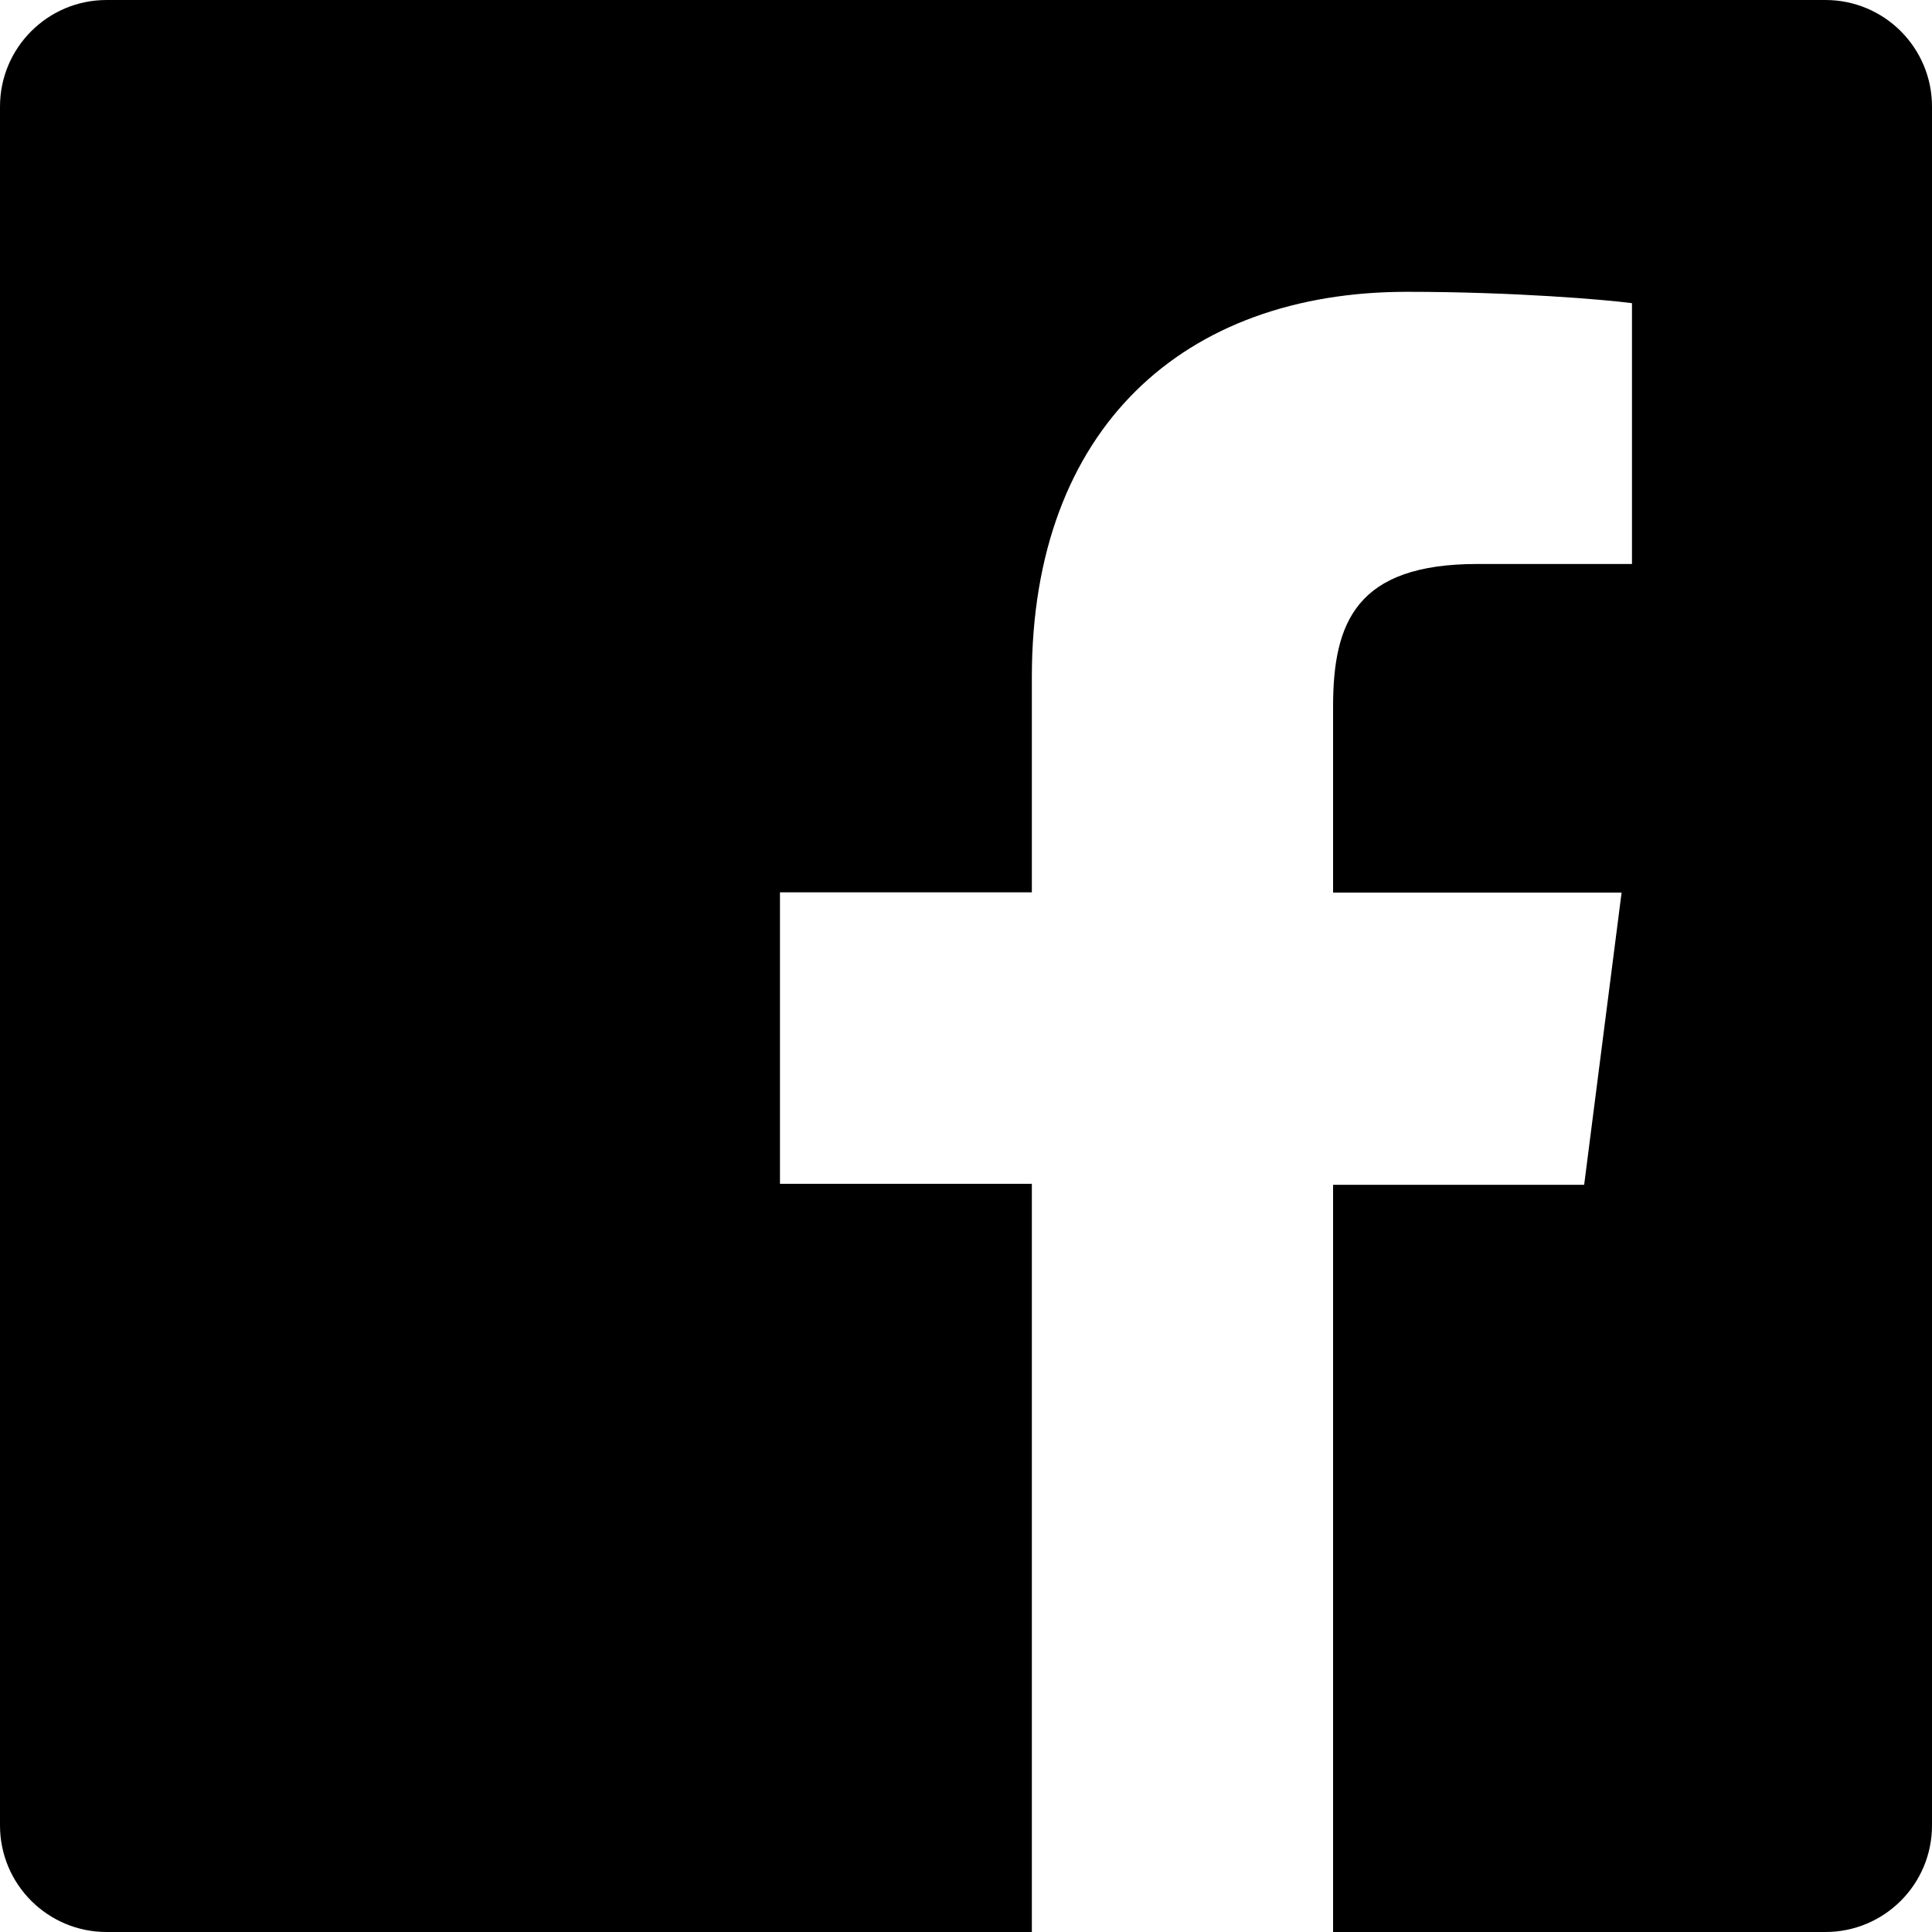
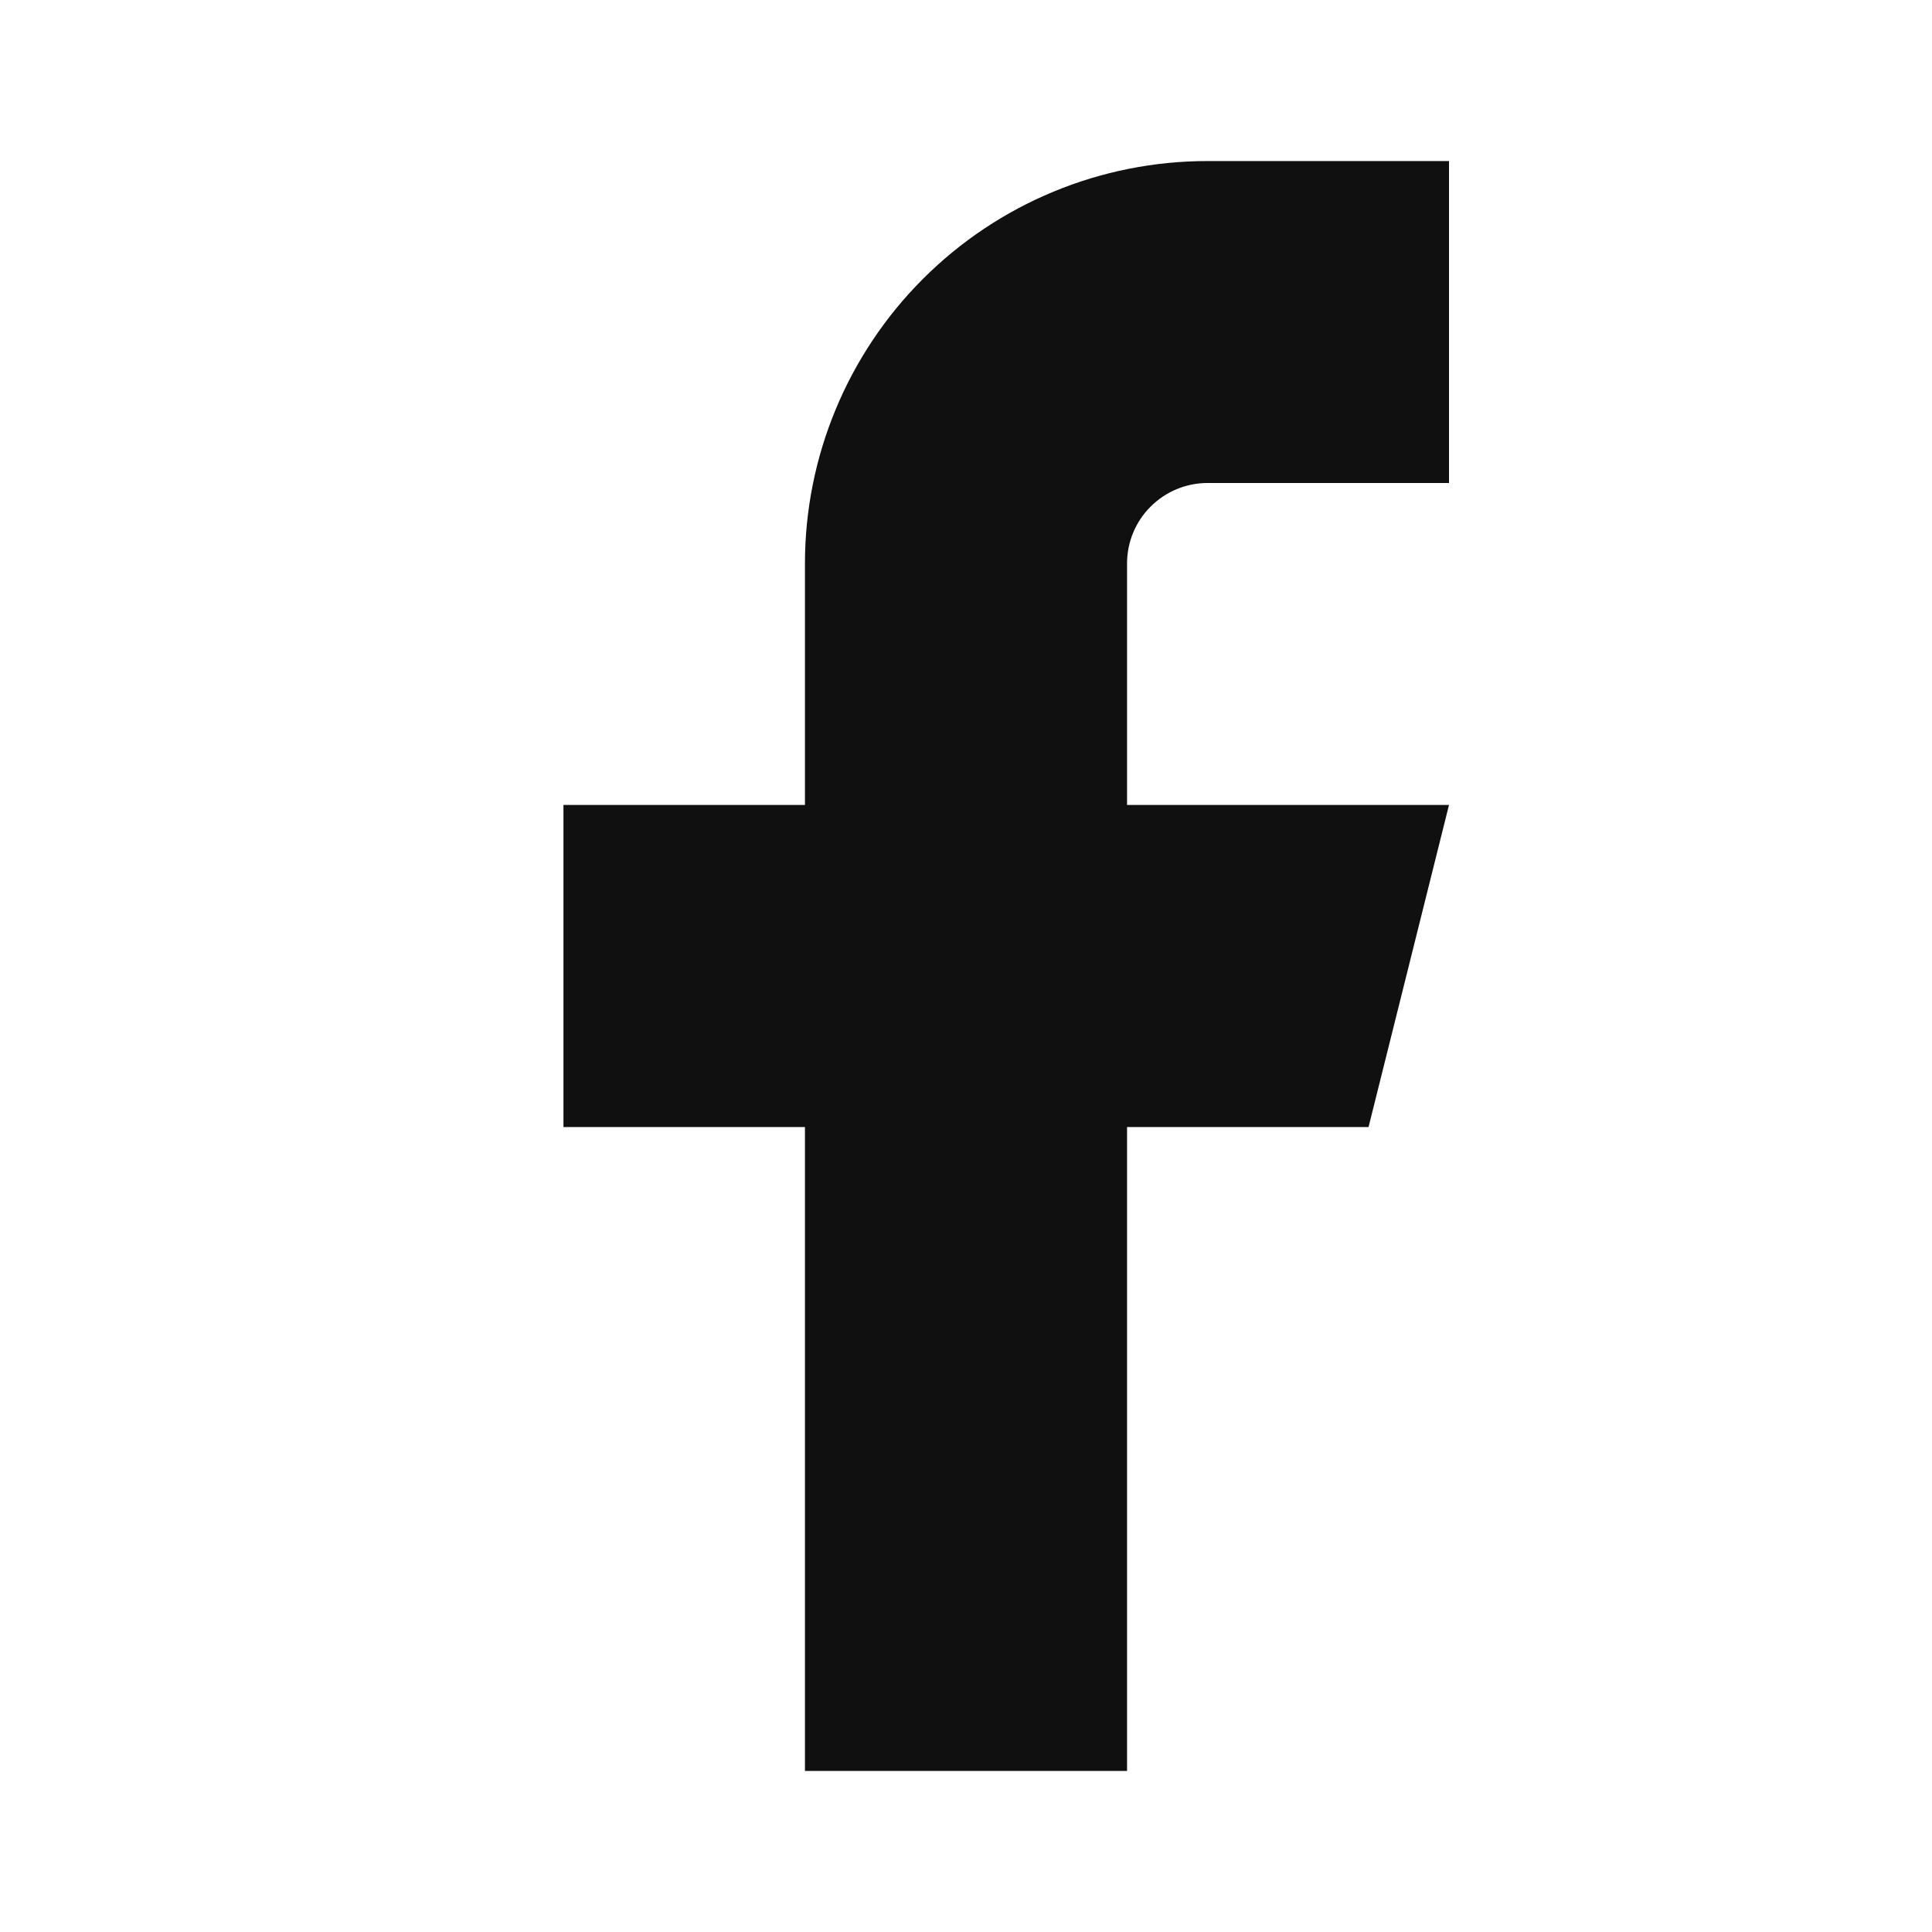
- <svg xmlns="http://www.w3.org/2000/svg" role="img" viewBox="0 0 24 24">
-   <path d="M22.676 0H1.324C.593 0 0 .593 0 1.324v21.352C0 23.408.593 24 1.324 24h11.494v-9.294H9.689v-3.621h3.129V8.41c0-3.099 1.894-4.785 4.659-4.785 1.325 0 2.464.097 2.796.141v3.24h-1.921c-1.5 0-1.792.721-1.792 1.771v2.311h3.584l-.465 3.63H16.56V24h6.115c.733 0 1.325-.592 1.325-1.324V1.324C24 .593 23.408 0 22.676 0" />
+ <svg xmlns="http://www.w3.org/2000/svg" width="14" height="14" viewBox="0 0 14 14" fill="none">
+   <path d="M10.5 1.167H8.75C7.976 1.167 7.235 1.474 6.688 2.021C6.141 2.568 5.833 3.31 5.833 4.083V5.833H4.083V8.167H5.833V12.833H8.167V8.167H9.917L10.5 5.833H8.167V4.083C8.167 3.929 8.228 3.78 8.338 3.671C8.447 3.562 8.595 3.5 8.75 3.5H10.5V1.167Z" fill="#101010" />
</svg>
